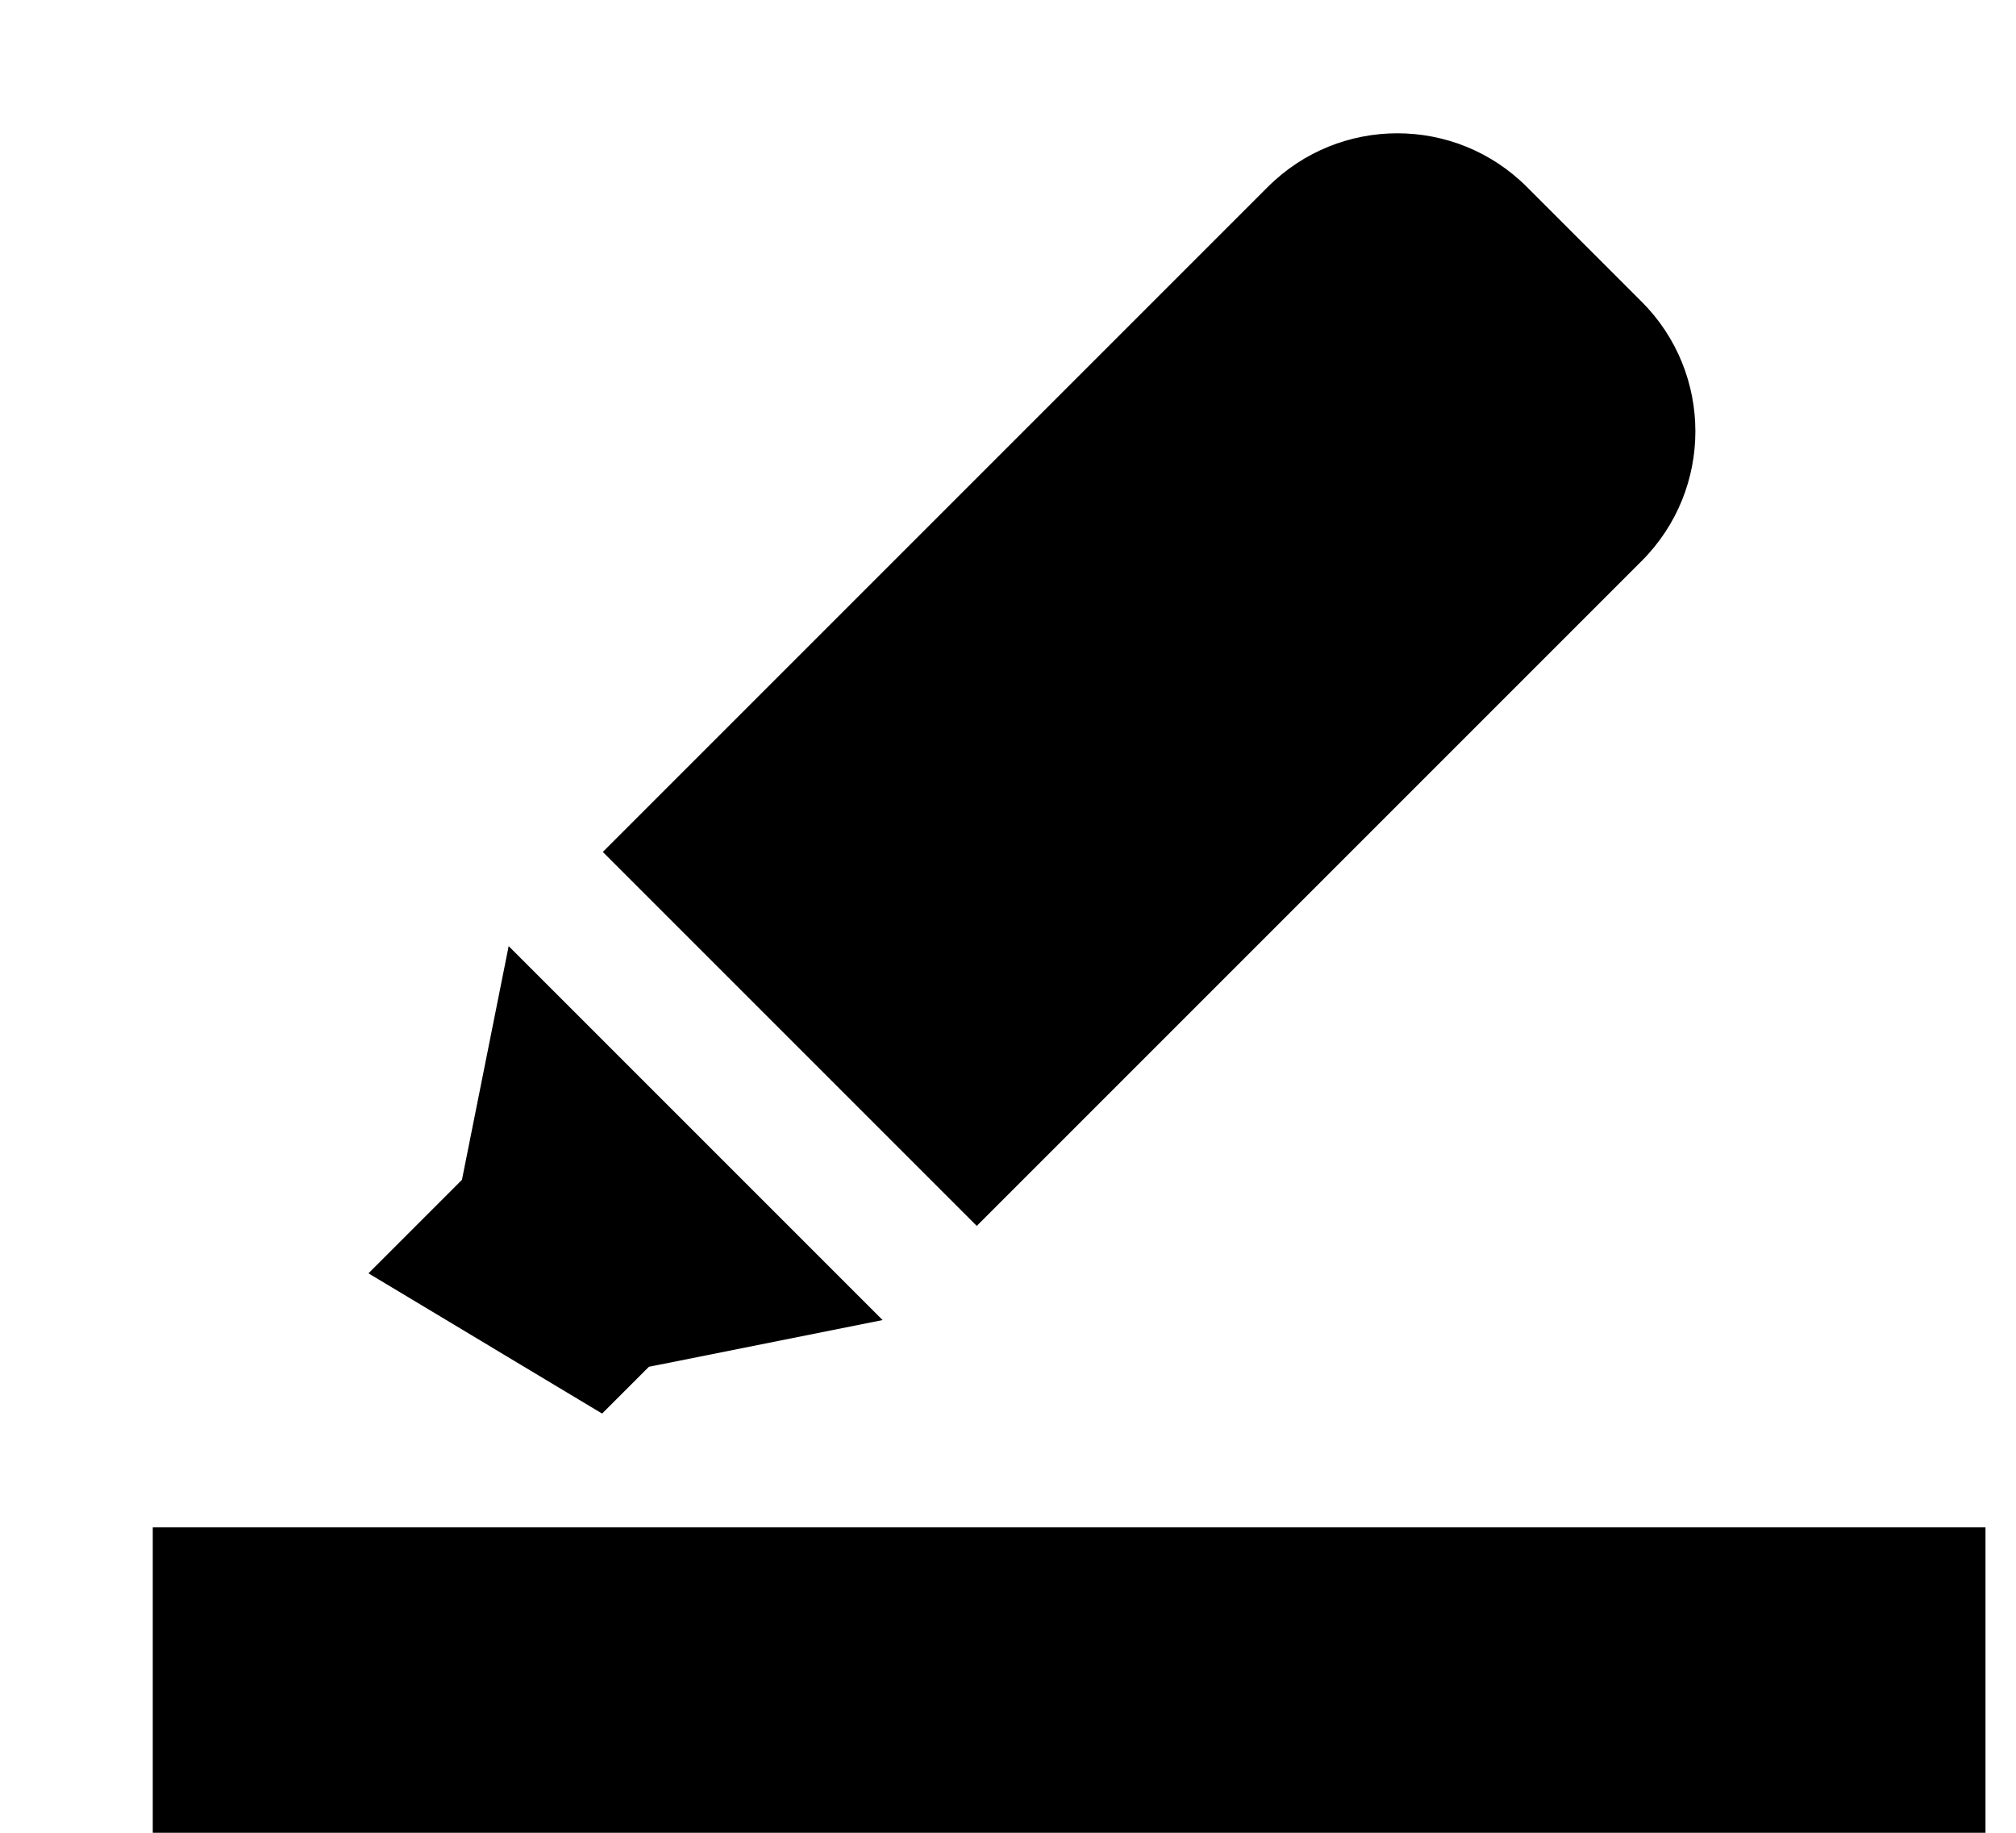
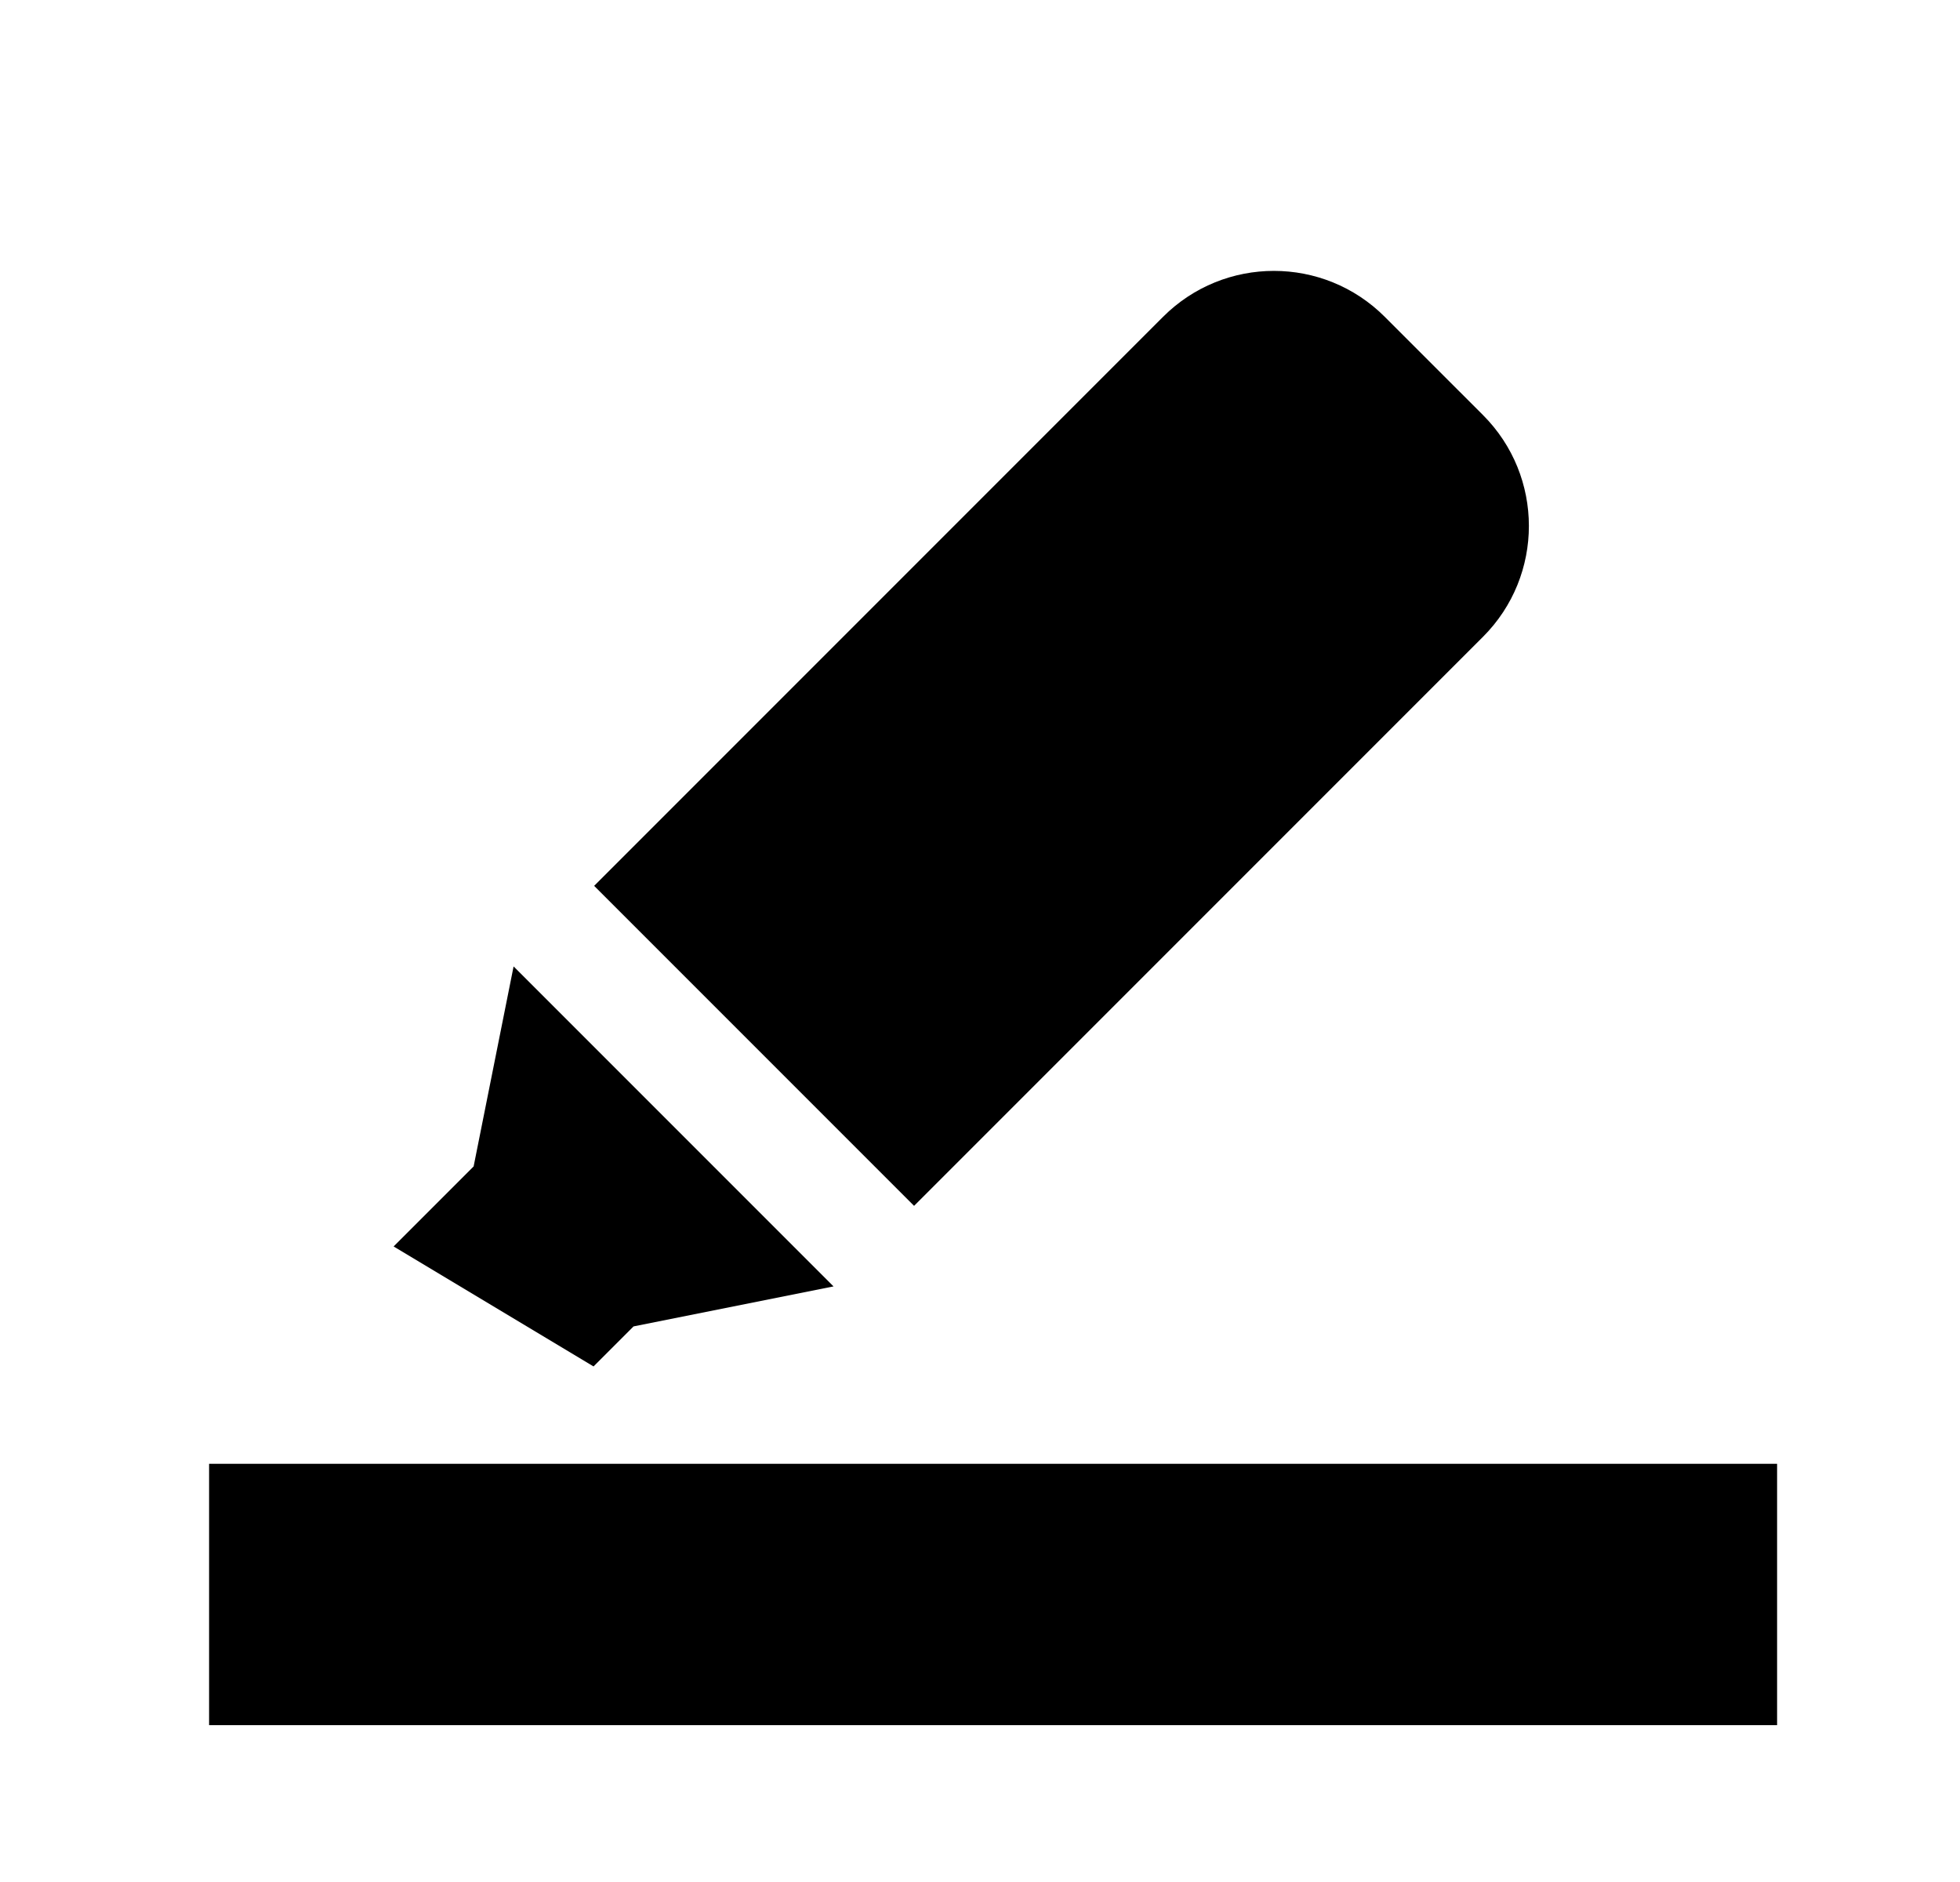
- <svg xmlns="http://www.w3.org/2000/svg" width="22px" height="20px" viewBox="0 0 22 20" version="1.1">
+ <svg xmlns="http://www.w3.org/2000/svg" width="25px" height="24px" viewBox="0 0 25 24" version="1.1">
  <defs />
  <g id="Page-1" stroke="none" stroke-width="1" fill="none" fill-rule="evenodd">
-     <g id="ic_border_color_black_24px">
-       <polygon id="Shape" points="0 0 20 0 20 20 0 20" />
-       <polygon id="Shape" fill="#000000" fill-rule="nonzero" points="1.667 16.667 21.667 16.667 21.667 20 1.667 20" />
-       <g id="Group-2" transform="translate(11.13215, 8.985702) rotate(-315) translate(-11.13215, -8.985702) translate(8.132149, -0.014298)" fill="#000000">
-         <path d="M2,0.178 L3.771,0.178 L3.771,0.178 C4.875,0.178 5.771,1.073 5.771,2.178 L5.771,12.44 L0,12.44 L0,2.178 L0,2.178 C-1.3527075e-16,1.073 0.895,0.178 2,0.178 L2,0.178 Z M0,13.893 L5.771,13.893 L4.328,16.057 L4.328,16.779 L1.443,17.5 L1.443,16.057 L0,13.893 Z" id="Combined-Shape" />
+     <g id="Group-2">
+       <polygon id="Shape" points="0.5 0 24.5 0 24.5 24 0.5 24" />
+       <g id="Group" transform="translate(2, 2)" fill-rule="nonzero" fill="#000000">
+         <polygon id="Shape" points="0.667 16.667 20.667 16.667 20.667 20 0.667 20" />
+         <g id="Group-2" transform="translate(10.13215, 8.985702) rotate(45) translate(-10.13215, -8.985702) translate(7.132149, -0.014298)">
+           <path d="M2,0.178 L3.771,0.178 L3.771,0.178 C4.875,0.178 5.771,1.073 5.771,2.178 L5.771,12.44 L0,12.44 L0,2.178 L0,2.178 C-1.3527075e-16,1.073 0.895,0.178 2,0.178 L2,0.178 Z M0,13.893 L5.771,13.893 L4.328,16.057 L4.328,16.779 L1.443,17.5 L1.443,16.057 L0,13.893 Z" id="Combined-Shape" />
+         </g>
      </g>
    </g>
  </g>
</svg>
